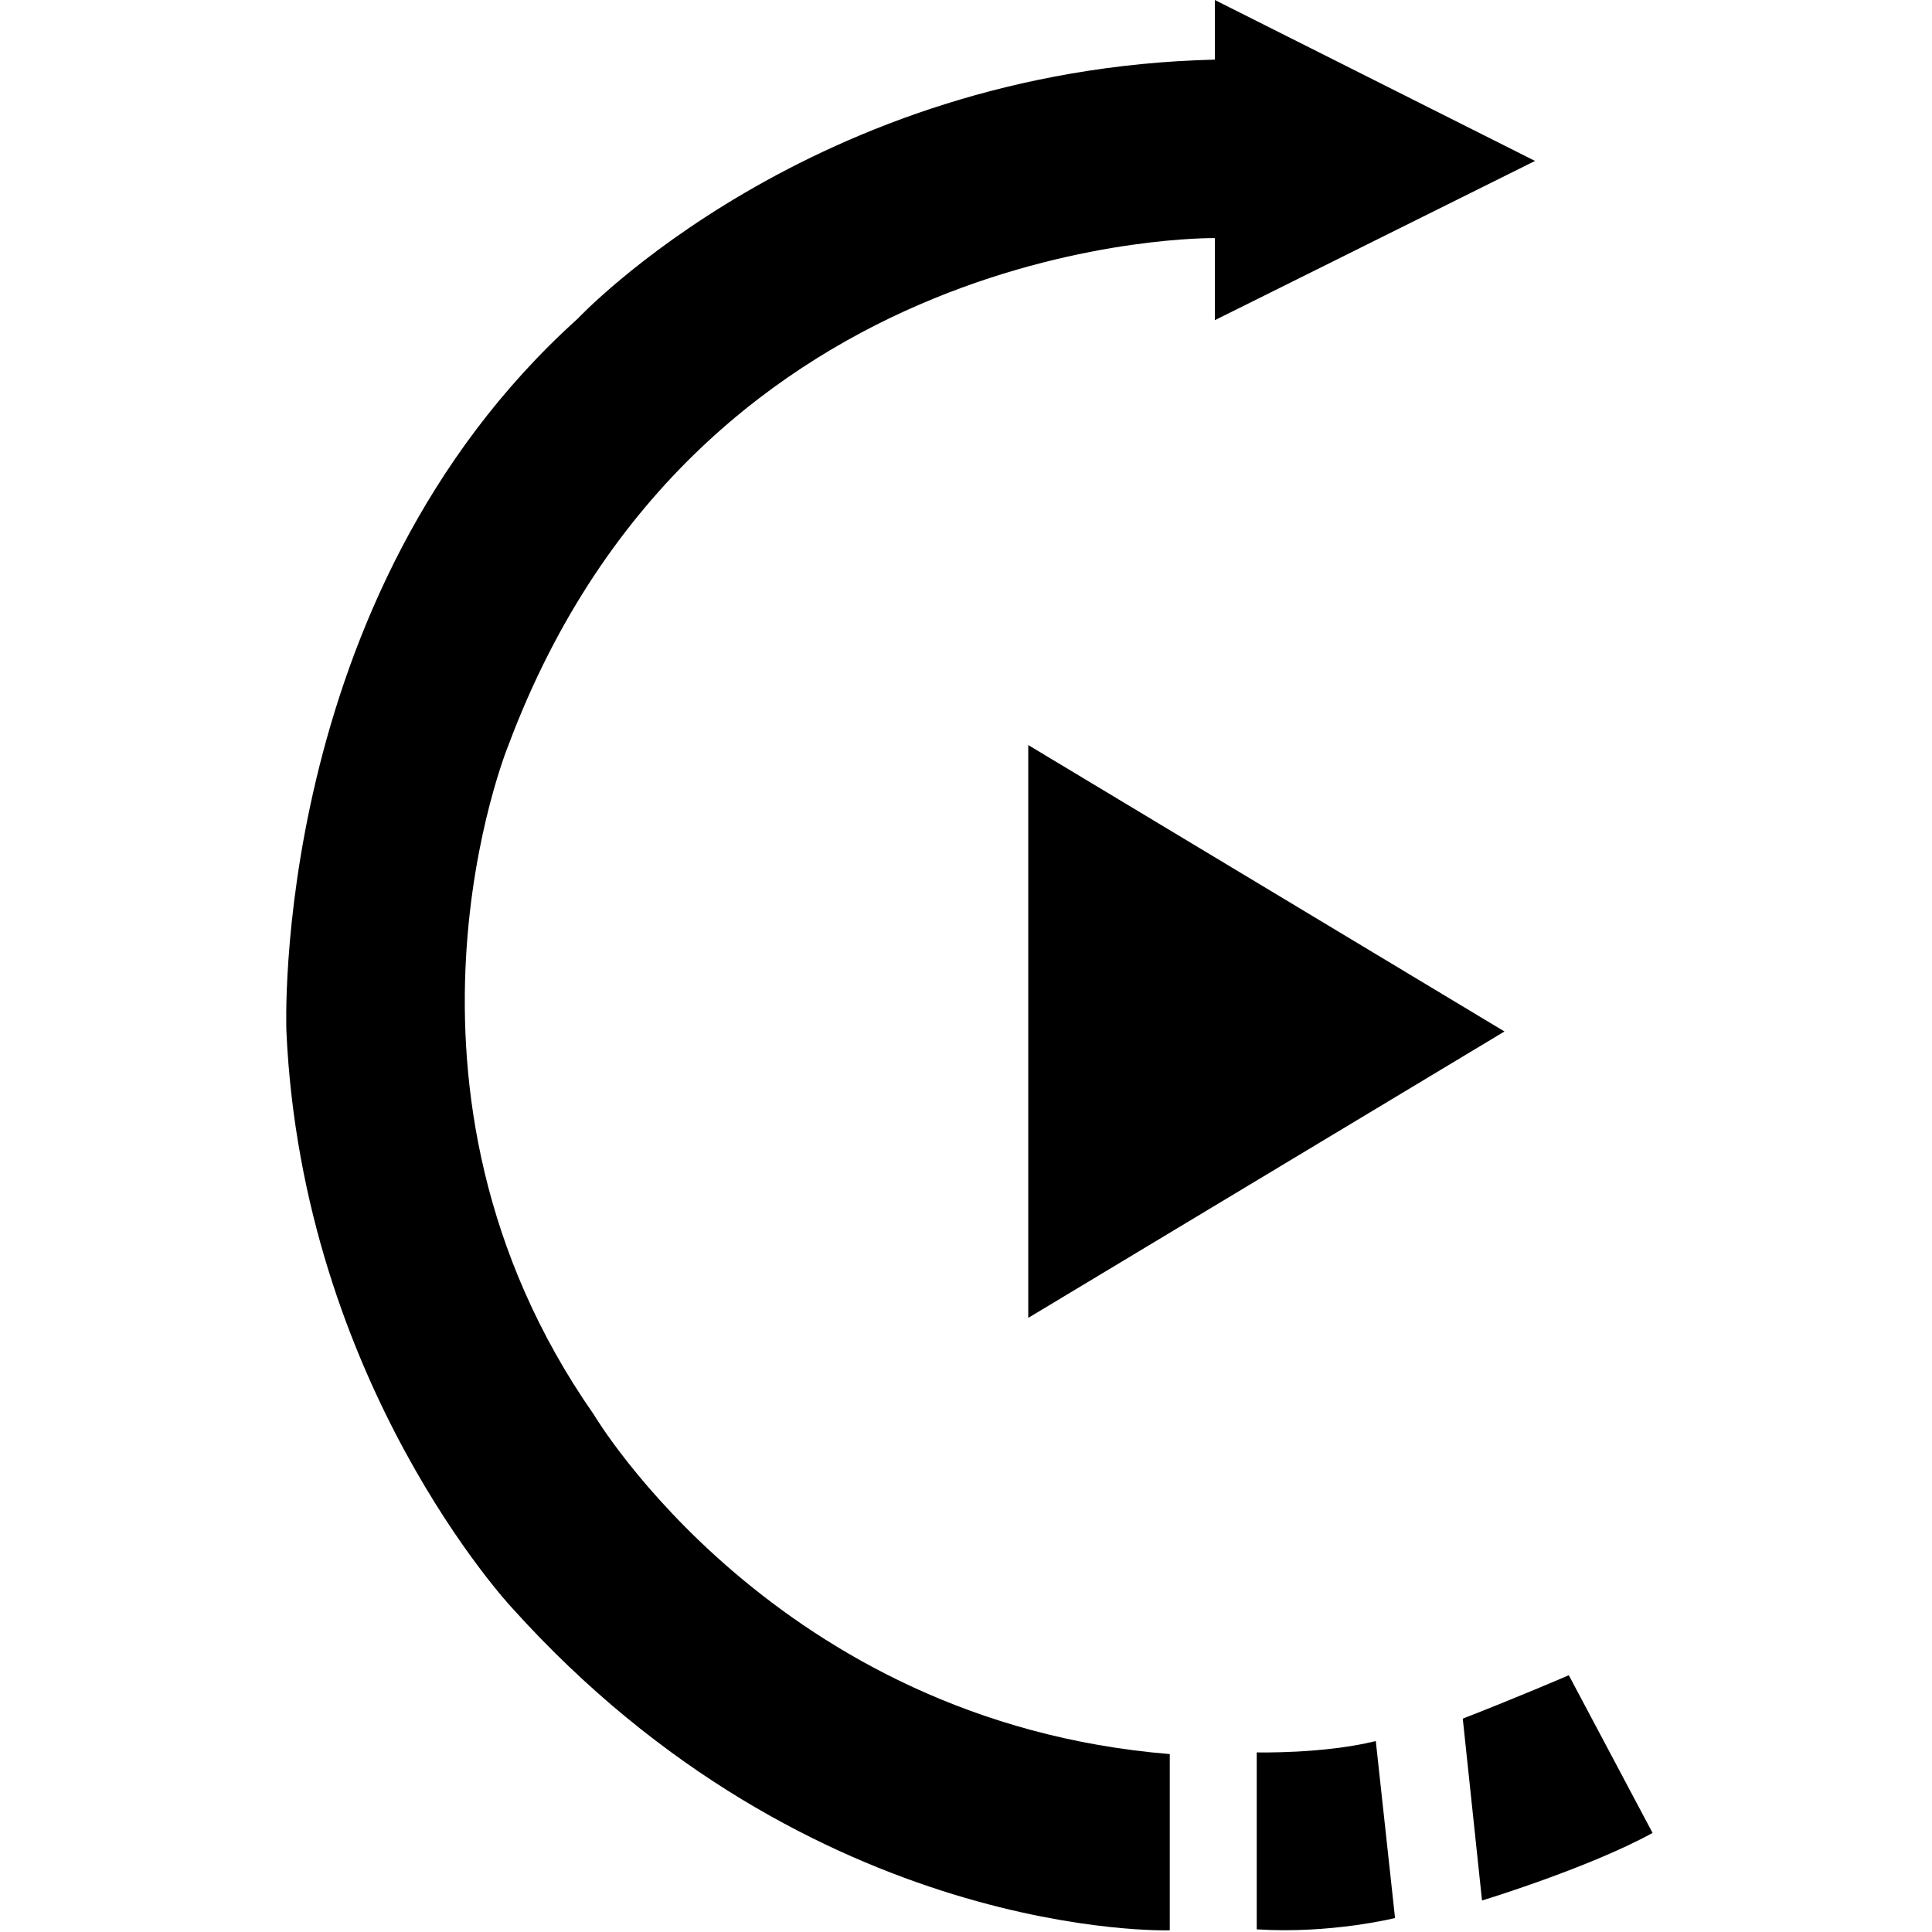
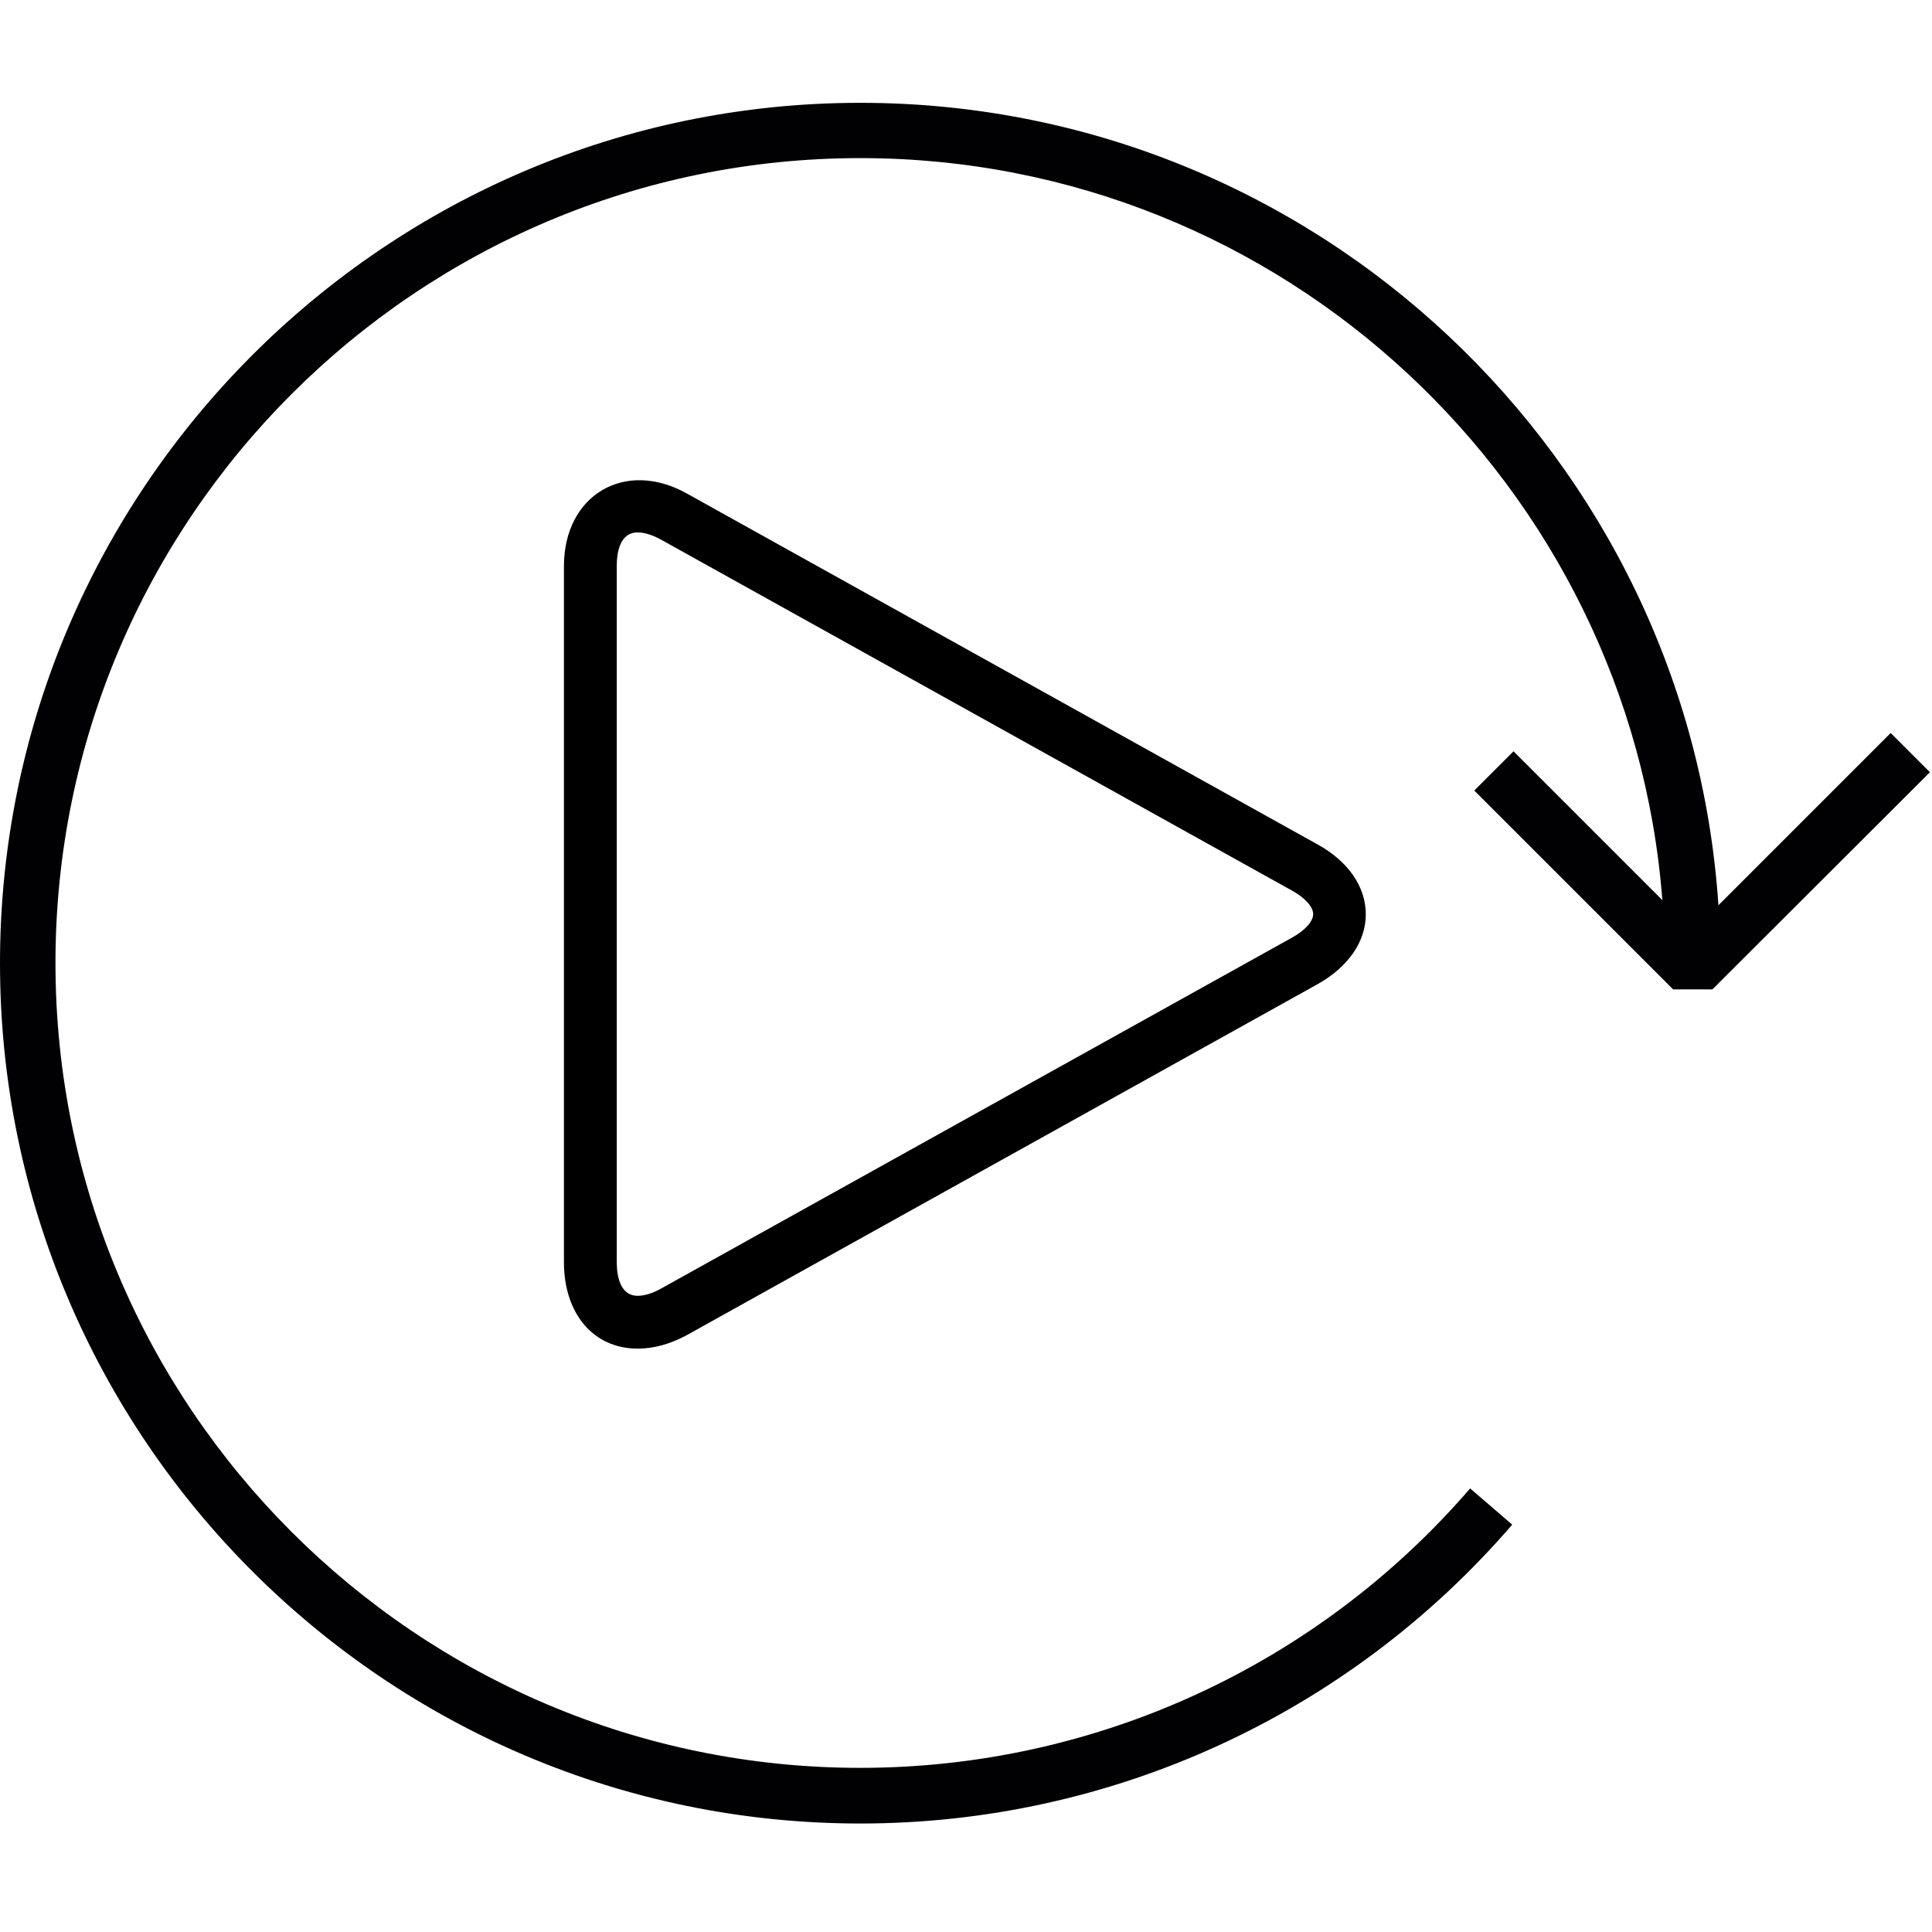
<svg xmlns="http://www.w3.org/2000/svg" version="1.1" id="Calque_1" x="0px" y="0px" viewBox="206 -116 1024 1024" style="enable-background:new 206 -116 1024 1024;" xml:space="preserve">
+   <style type="text/css">
+ 	.st0{fill:#010002;}
+ </style>
+   <path d="M544,598.8L544,598.8c-23.4,0-39.1-18.4-39.1-45.9V184c0-37.4,32.1-56.9,65.2-38.4l334.3,186c16.3,9,25.5,22.5,25.5,37  c0,14.5-9.3,27.9-25.5,37l-334.3,186C561.3,596.4,552.5,598.8,544,598.8L544,598.8z M544,166.2c-9.7,0-11.1,11.1-11.1,17.8v369  c0,6.7,1.5,17.8,11.1,17.8l0,0c3.6,0,7.9-1.3,12.5-3.9l334.4-186c6.8-3.8,11.1-8.5,11.1-12.4s-4.3-8.6-11.1-12.4l-334.4-186  C552,167.6,547.7,166.2,544,166.2L544,166.2z" />
  <g>
-     <polygon points="751,278.9 751,582.5 1003.4,430.7  " />
-     <path d="M981.3,794.9l10.2,96.4c0,0,56.3-17.1,90.4-35.8l-44.4-83.6C1037.6,771.9,1007.7,784.7,981.3,794.9z" />
-     <path d="M935.2,806.8l10.2,93.8c0,0-34.1,8.5-73.3,6v-93.8C872.1,812.8,907.1,813.7,935.2,806.8z" />
-     <path d="M826,813.7v93.4c0,0-189.3,6.3-348.8-171.1c0,0-110.9-118.6-119.4-305.3c0,0-9.4-230.3,154.4-377.8   c0,0,123.7-132.2,337.7-137.3V-116l169.7,85.3L849.9,53.7V10.2c0,0-272.1-4.3-374.4,268.7c0,0-75.1,182.5,45.2,354.8   C520.7,633.7,617.1,796.6,826,813.7z" />
+     <path class="st0" d="M1228.9,293.3l-20.8-20.8l-91.3,91.3C1101,126.6,903.1-61.5,662-61.5c-251.4,0-456,204.6-456,456   c0,251.4,204.5,456,456,456c132.8,0,258.7-57.7,345.5-158.4l-22.3-19.2C904,767,786.2,821,662,821   c-235.2,0-426.6-191.4-426.6-426.6c0-235.2,191.4-426.6,426.6-426.6c224,0,408.1,173.6,425.1,393.3l-78.9-78.9l-20.8,20.8   l105.4,105.4h20.8L1228.9,293.3z" />
  </g>
</svg>
